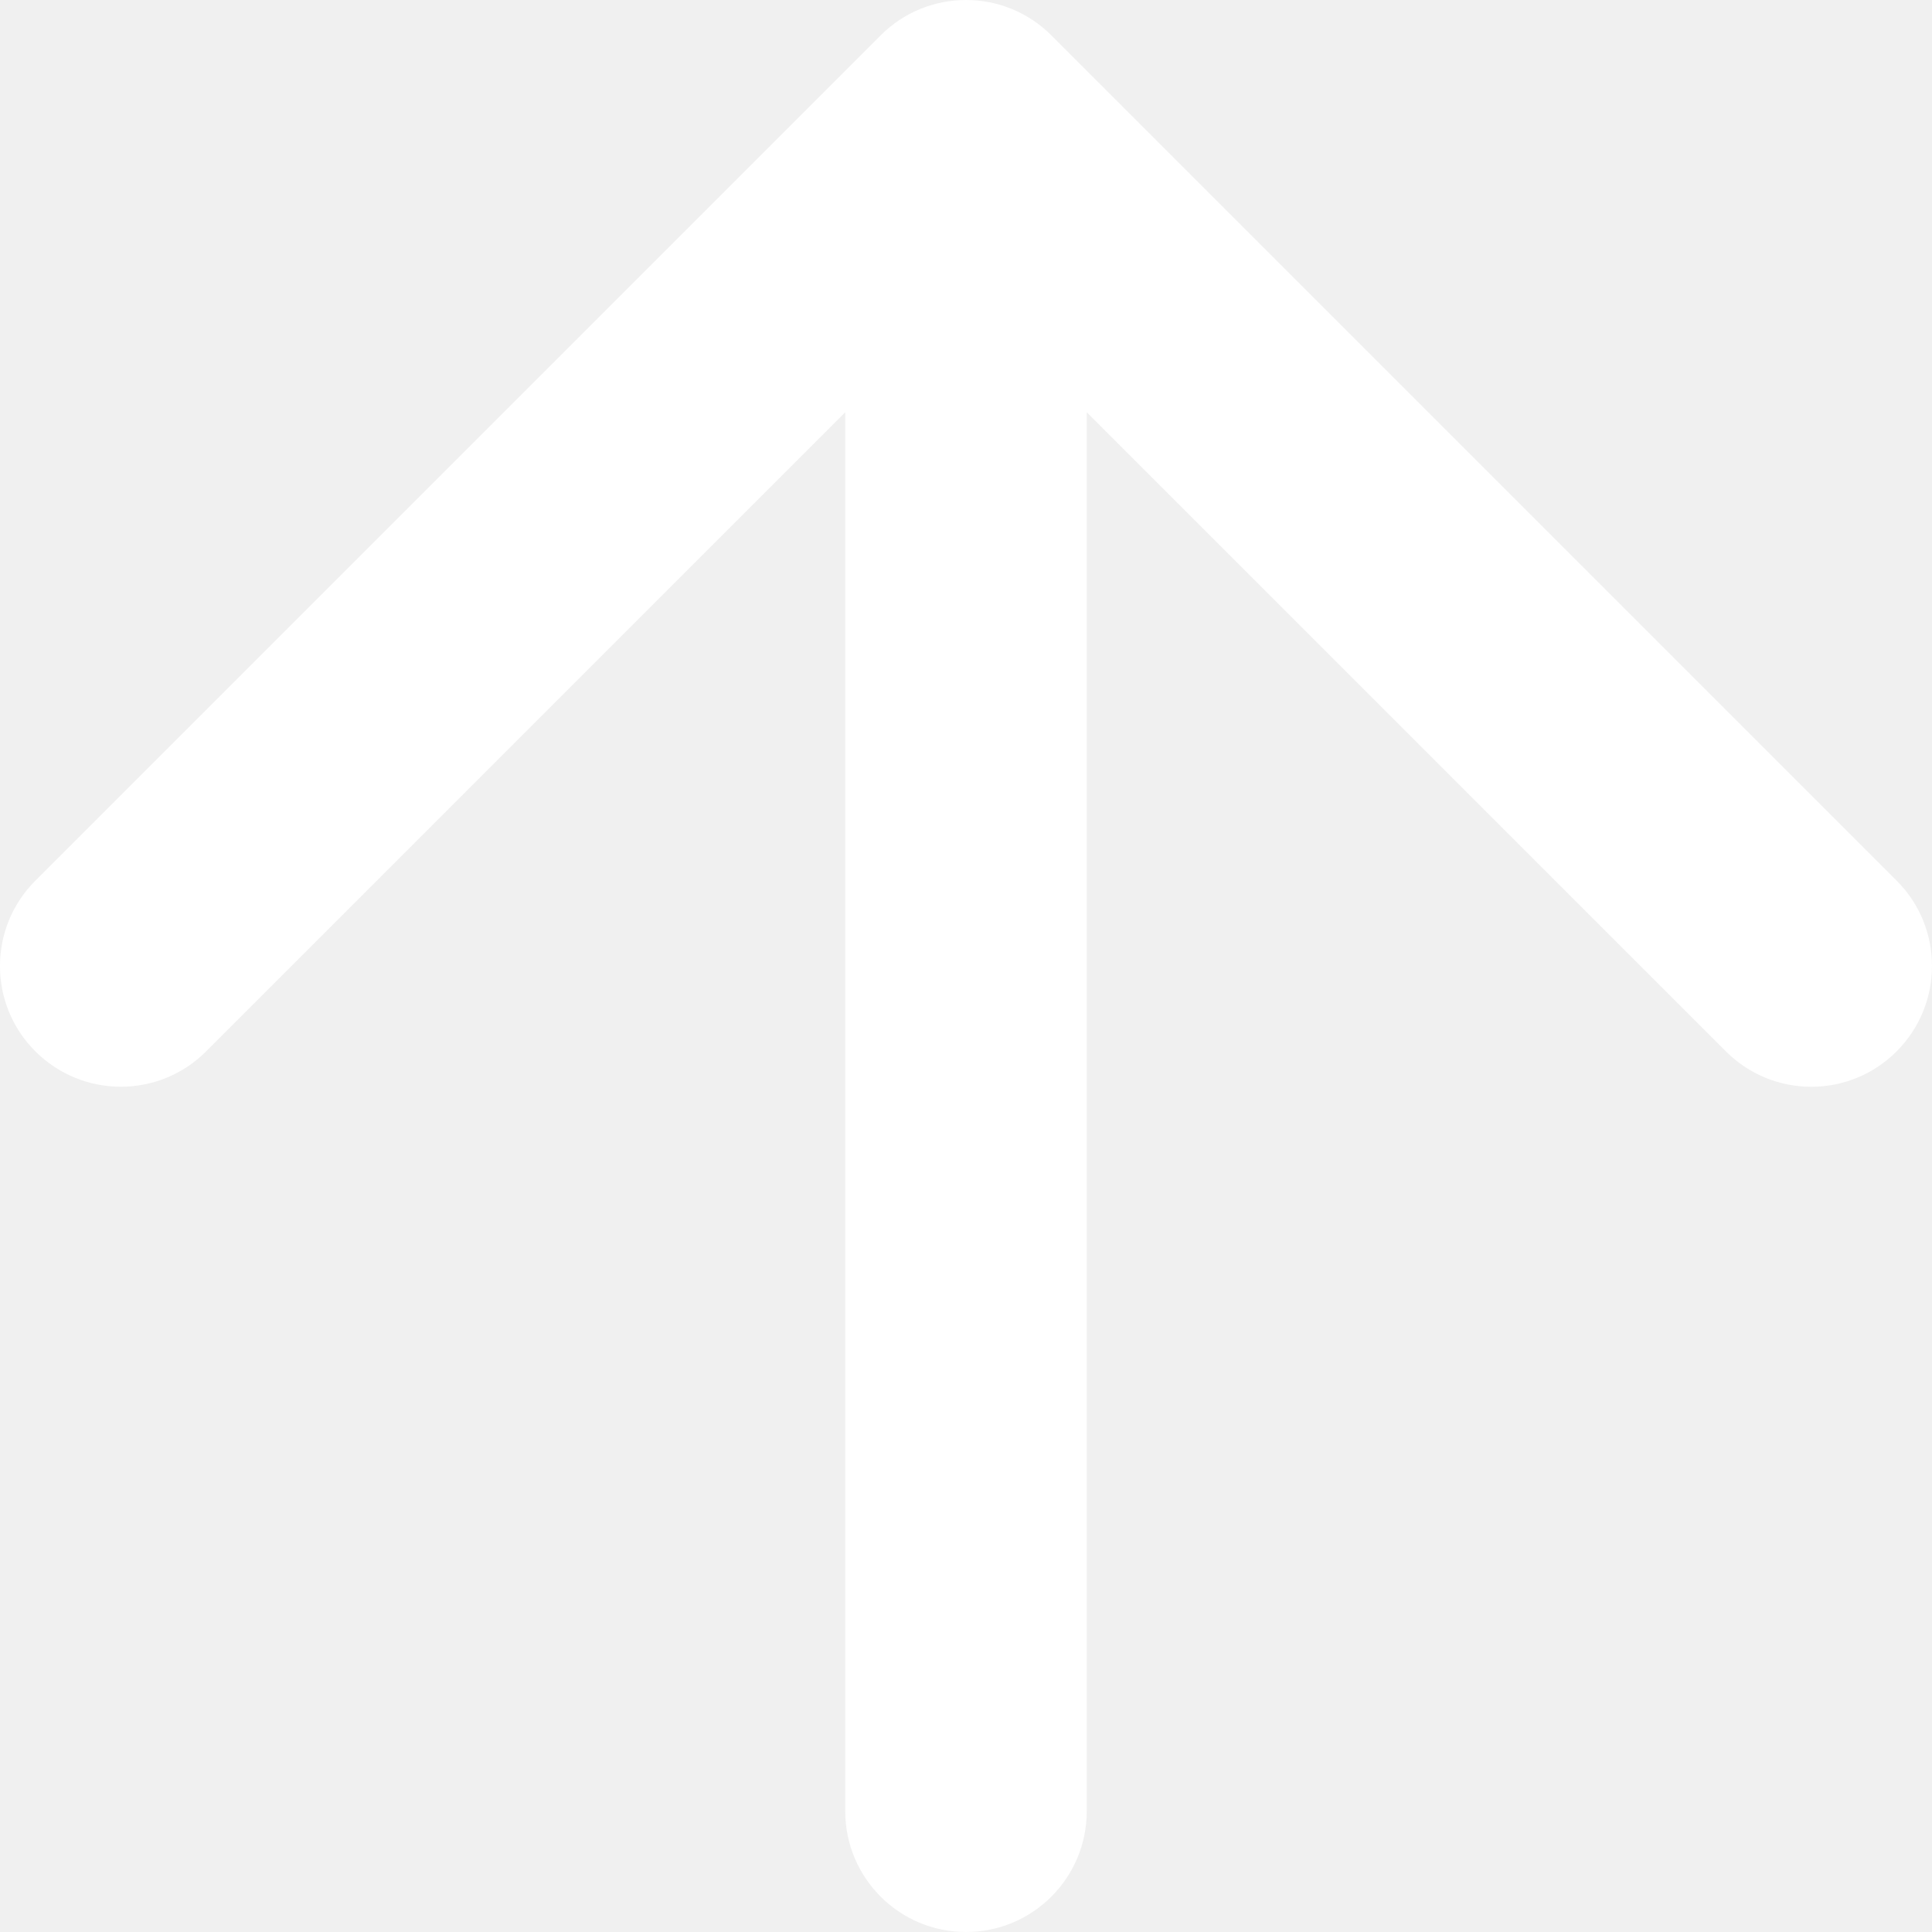
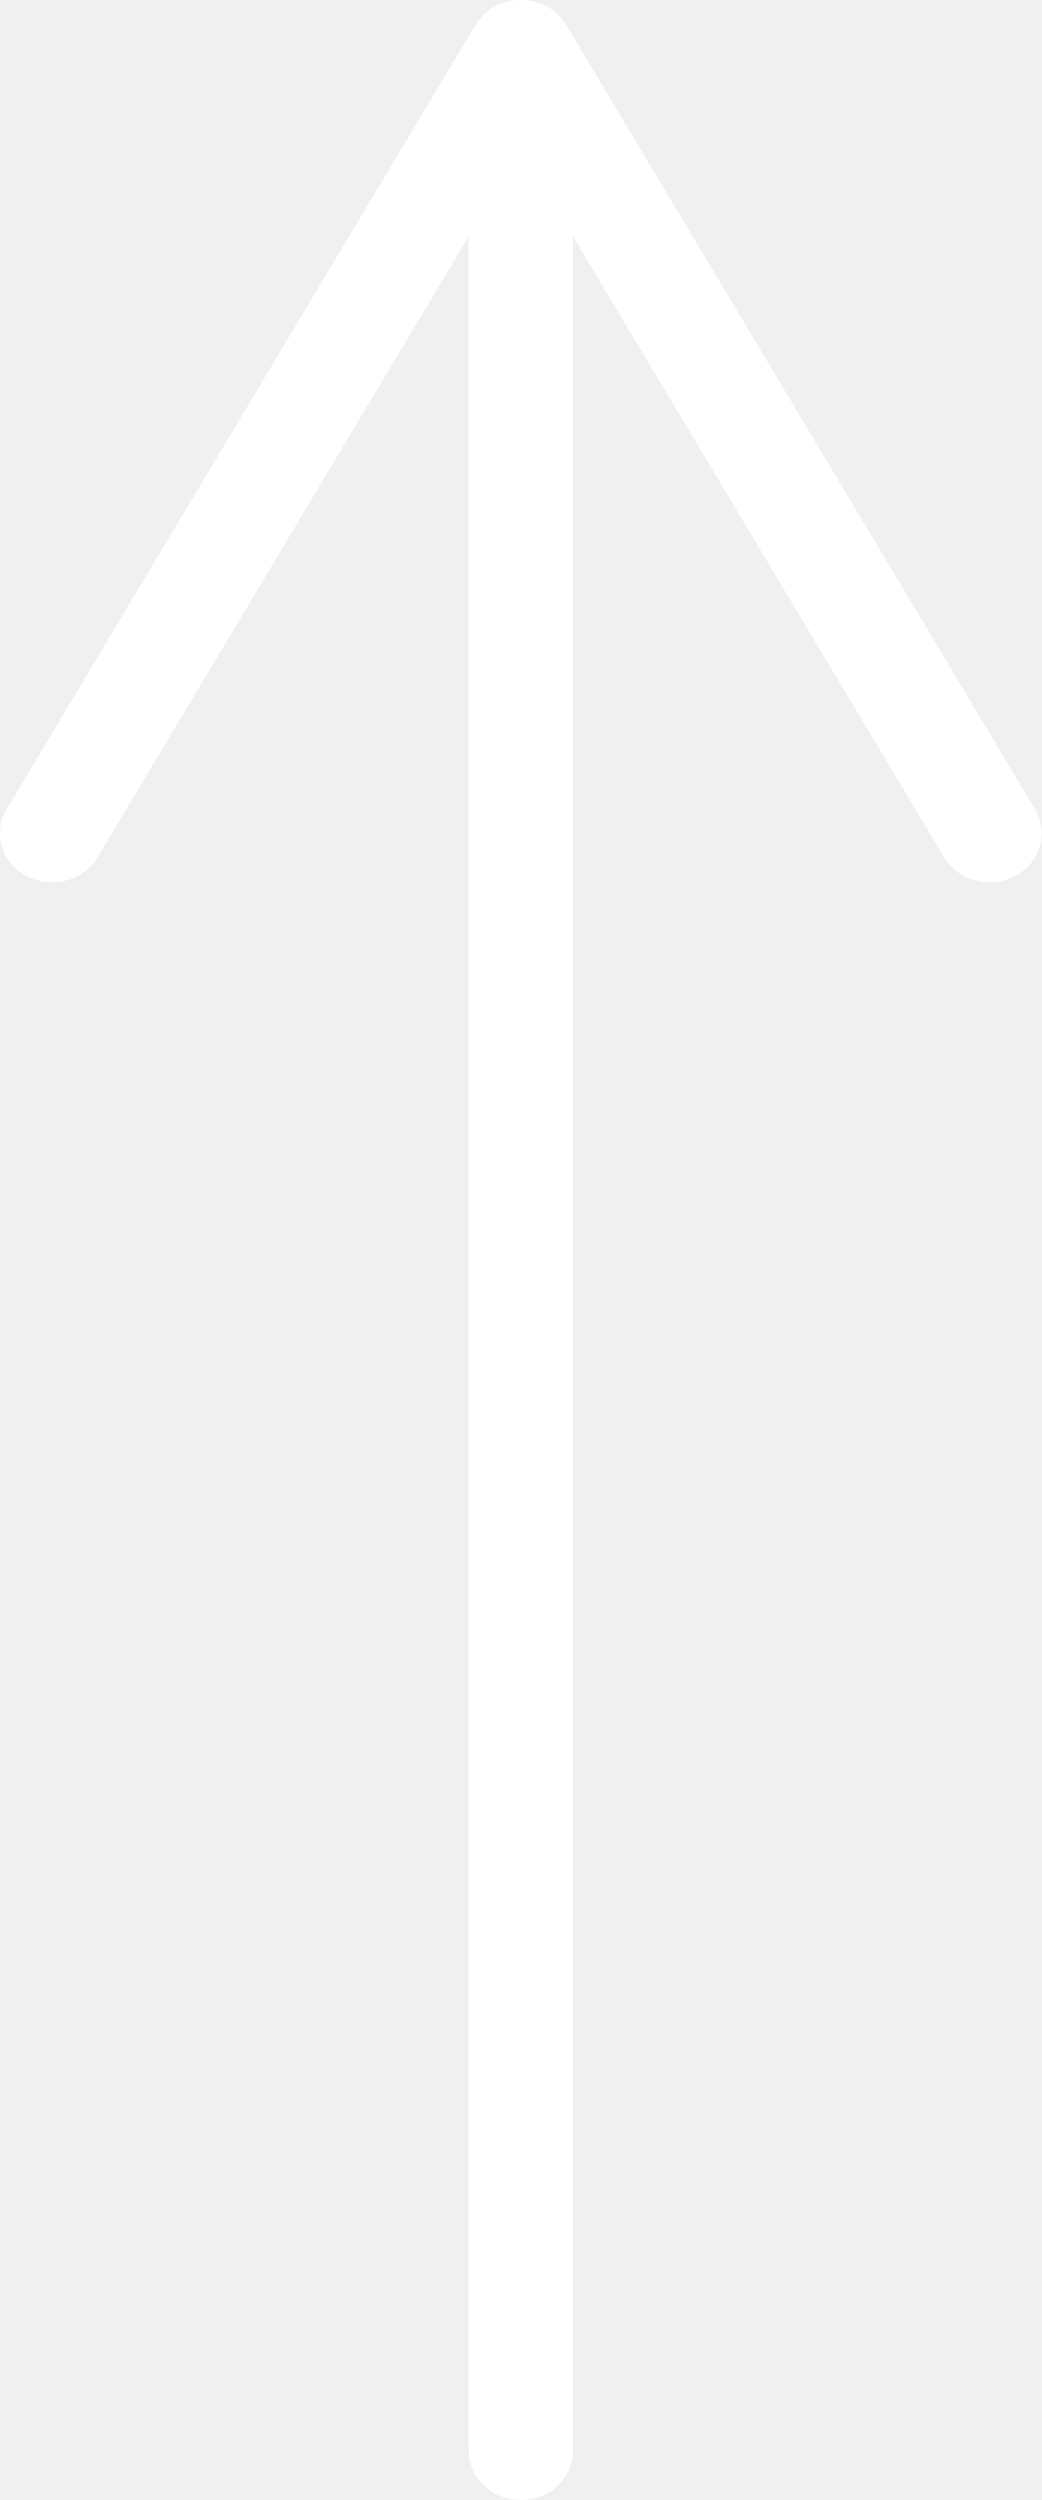
- <svg xmlns="http://www.w3.org/2000/svg" width="16" height="16" viewBox="0 0 16 16">
-   <path fill="#FFF" d="M1.707,8.707 L7,3.414 L7,15 C7,15.552 7.448,16 8,16 C8.552,16 9,15.552 9,15 L9,3.414 L14.293,8.707 C14.684,9.098 15.317,9.098 15.707,8.707 C16.097,8.316 16.098,7.683 15.707,7.293 L8.707,0.293 C8.611,0.197 8.501,0.125 8.383,0.076 C8.261,0.025 8.13,0 8,0 C7.744,0 7.488,0.098 7.293,0.293 L0.293,7.293 C-0.098,7.684 -0.098,8.317 0.293,8.707 C0.684,9.097 1.317,9.098 1.707,8.707 Z" />
+ <svg xmlns="http://www.w3.org/2000/svg" width="10" height="24" viewBox="0 0 10 24">
+   <path fill="#FFF" d="M5,0 C5.276,0 5.5,0.211 5.5,0.471 L5.5,0.471 L5.5,21.732 L9.064,15.769 C9.185,15.568 9.439,15.482 9.663,15.555 L9.745,15.59 C9.986,15.717 10.071,16.004 9.936,16.231 L9.936,16.231 L5.436,23.76 C5.245,24.08 4.755,24.08 4.564,23.76 L4.564,23.76 L0.064,16.231 C-0.071,16.004 0.014,15.717 0.255,15.59 C0.496,15.462 0.8,15.543 0.936,15.769 L0.936,15.769 L4.5,21.732 L4.5,0.471 C4.5,0.24 4.677,0.047 4.91,0.008 L5,0 Z" transform="matrix(1 0 0 -1 0 24)" />
</svg>
